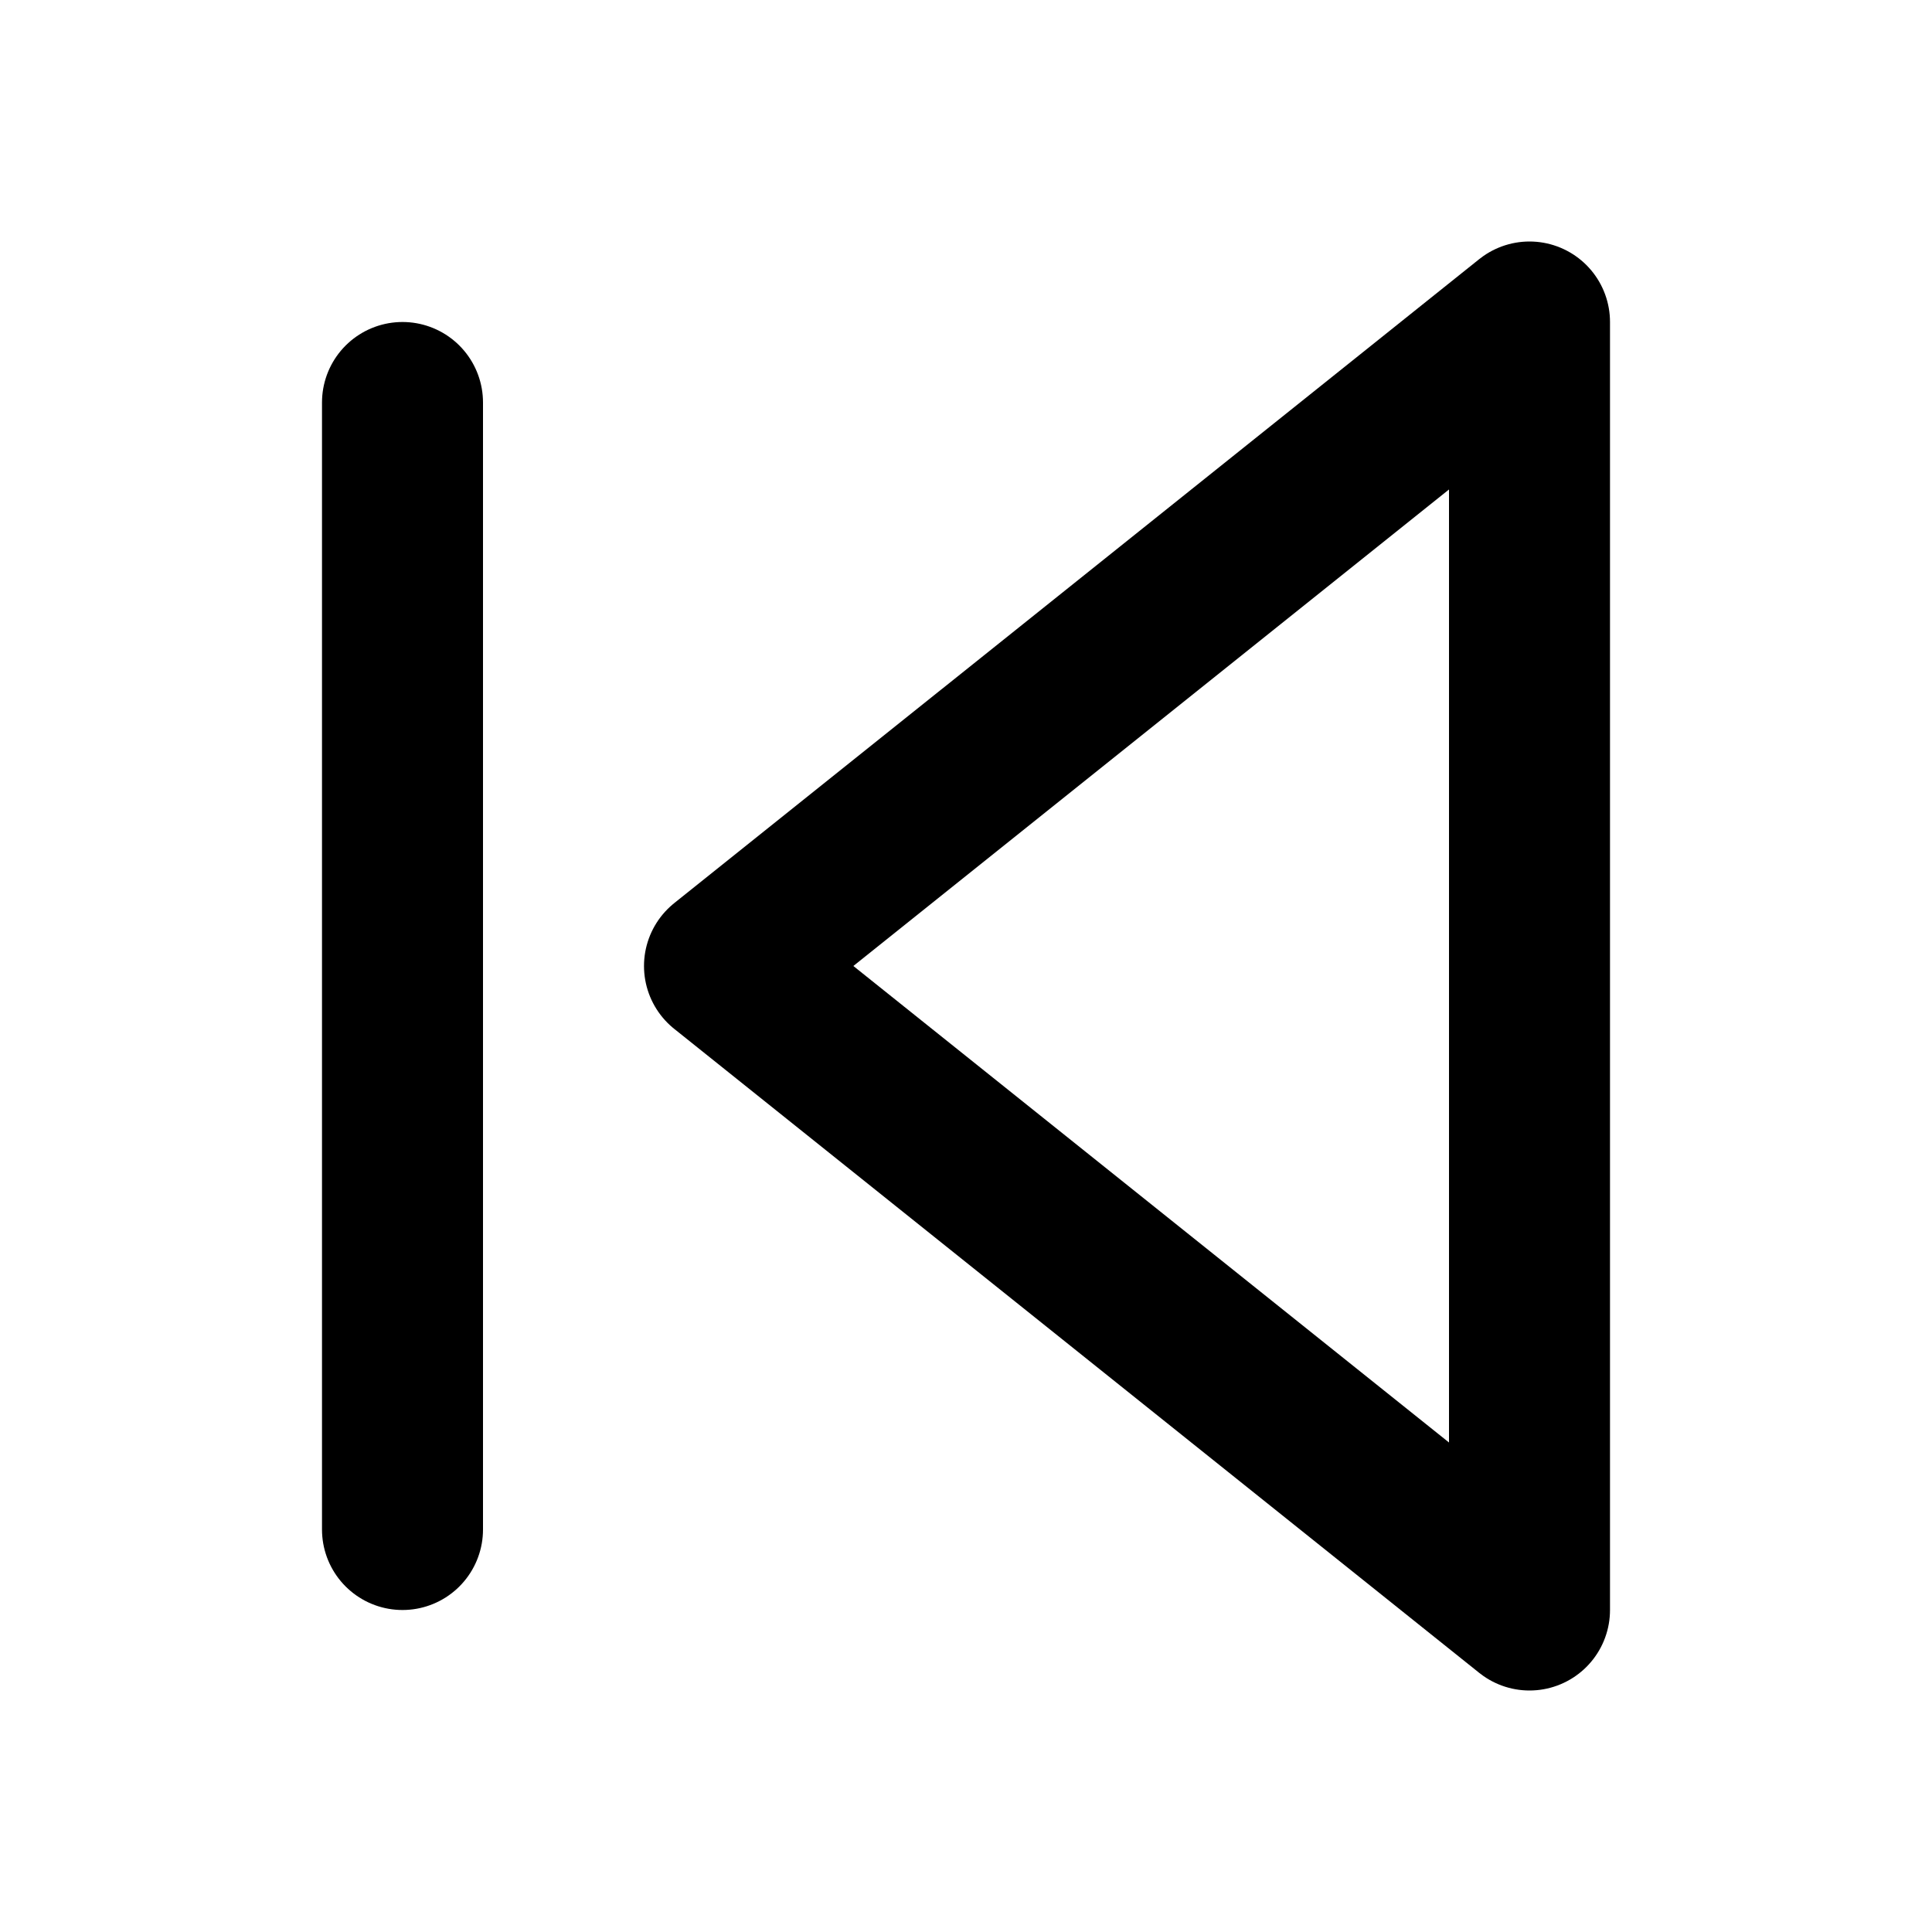
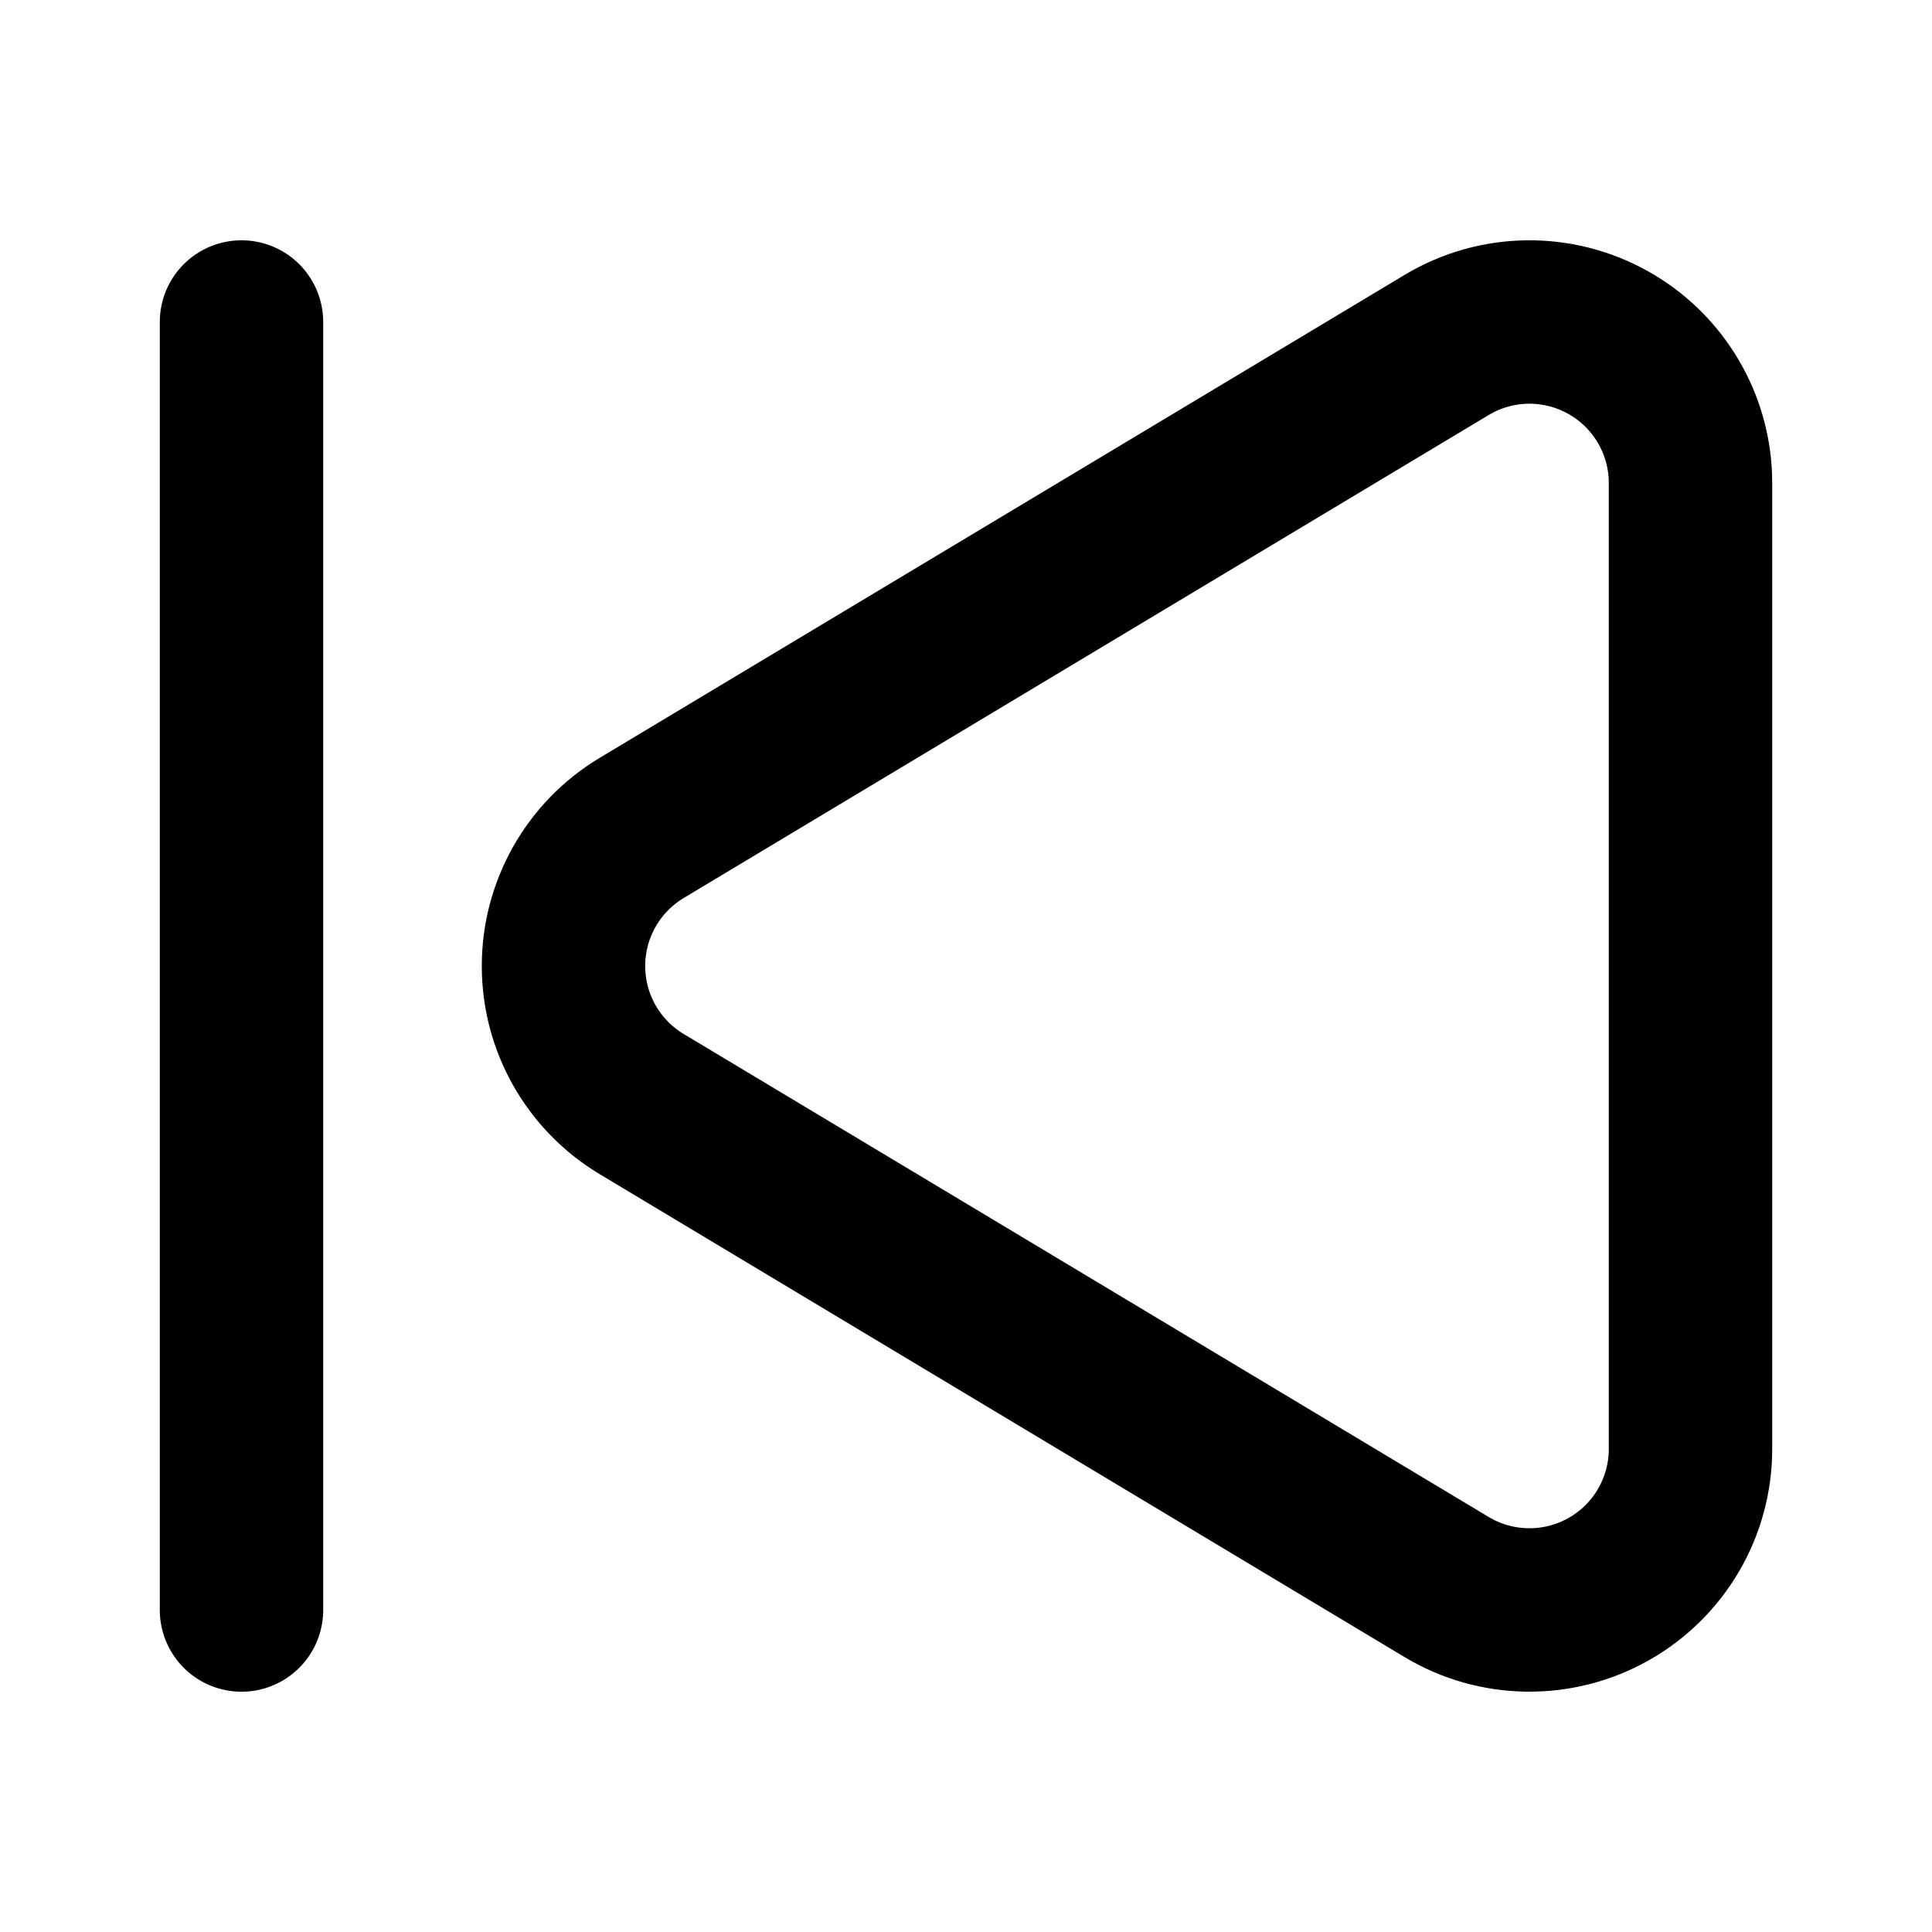
- <svg xmlns="http://www.w3.org/2000/svg" width="24" height="24" viewBox="0 0 24 24" fill="none" stroke="currentColor" stroke-width="2" stroke-linecap="round" stroke-linejoin="round">
-   <polygon points="19 20 9 12 19 4 19 20" />
-   <line x1="5" x2="5" y1="19" y2="5" />
+ <svg xmlns="http://www.w3.org/2000/svg" width="24" height="24" viewBox="0 0 24 24" fill="none" stroke="currentColor" stroke-width="2.03" stroke-linecap="round" stroke-linejoin="round">
+   <path d="M17.971 4.285c.618-.371 1.387-.38 2.014-.025C20.612 4.615 21 5.279 21 6v12c0.0.721-.388 1.385-1.015 1.74-.627.355-1.397.345-2.014-.025l-9.997-5.998c-.604-.361-.974-1.012-.974-1.715-.001-.703.368-1.355.971-1.717ZM3 20V4" />
</svg>
